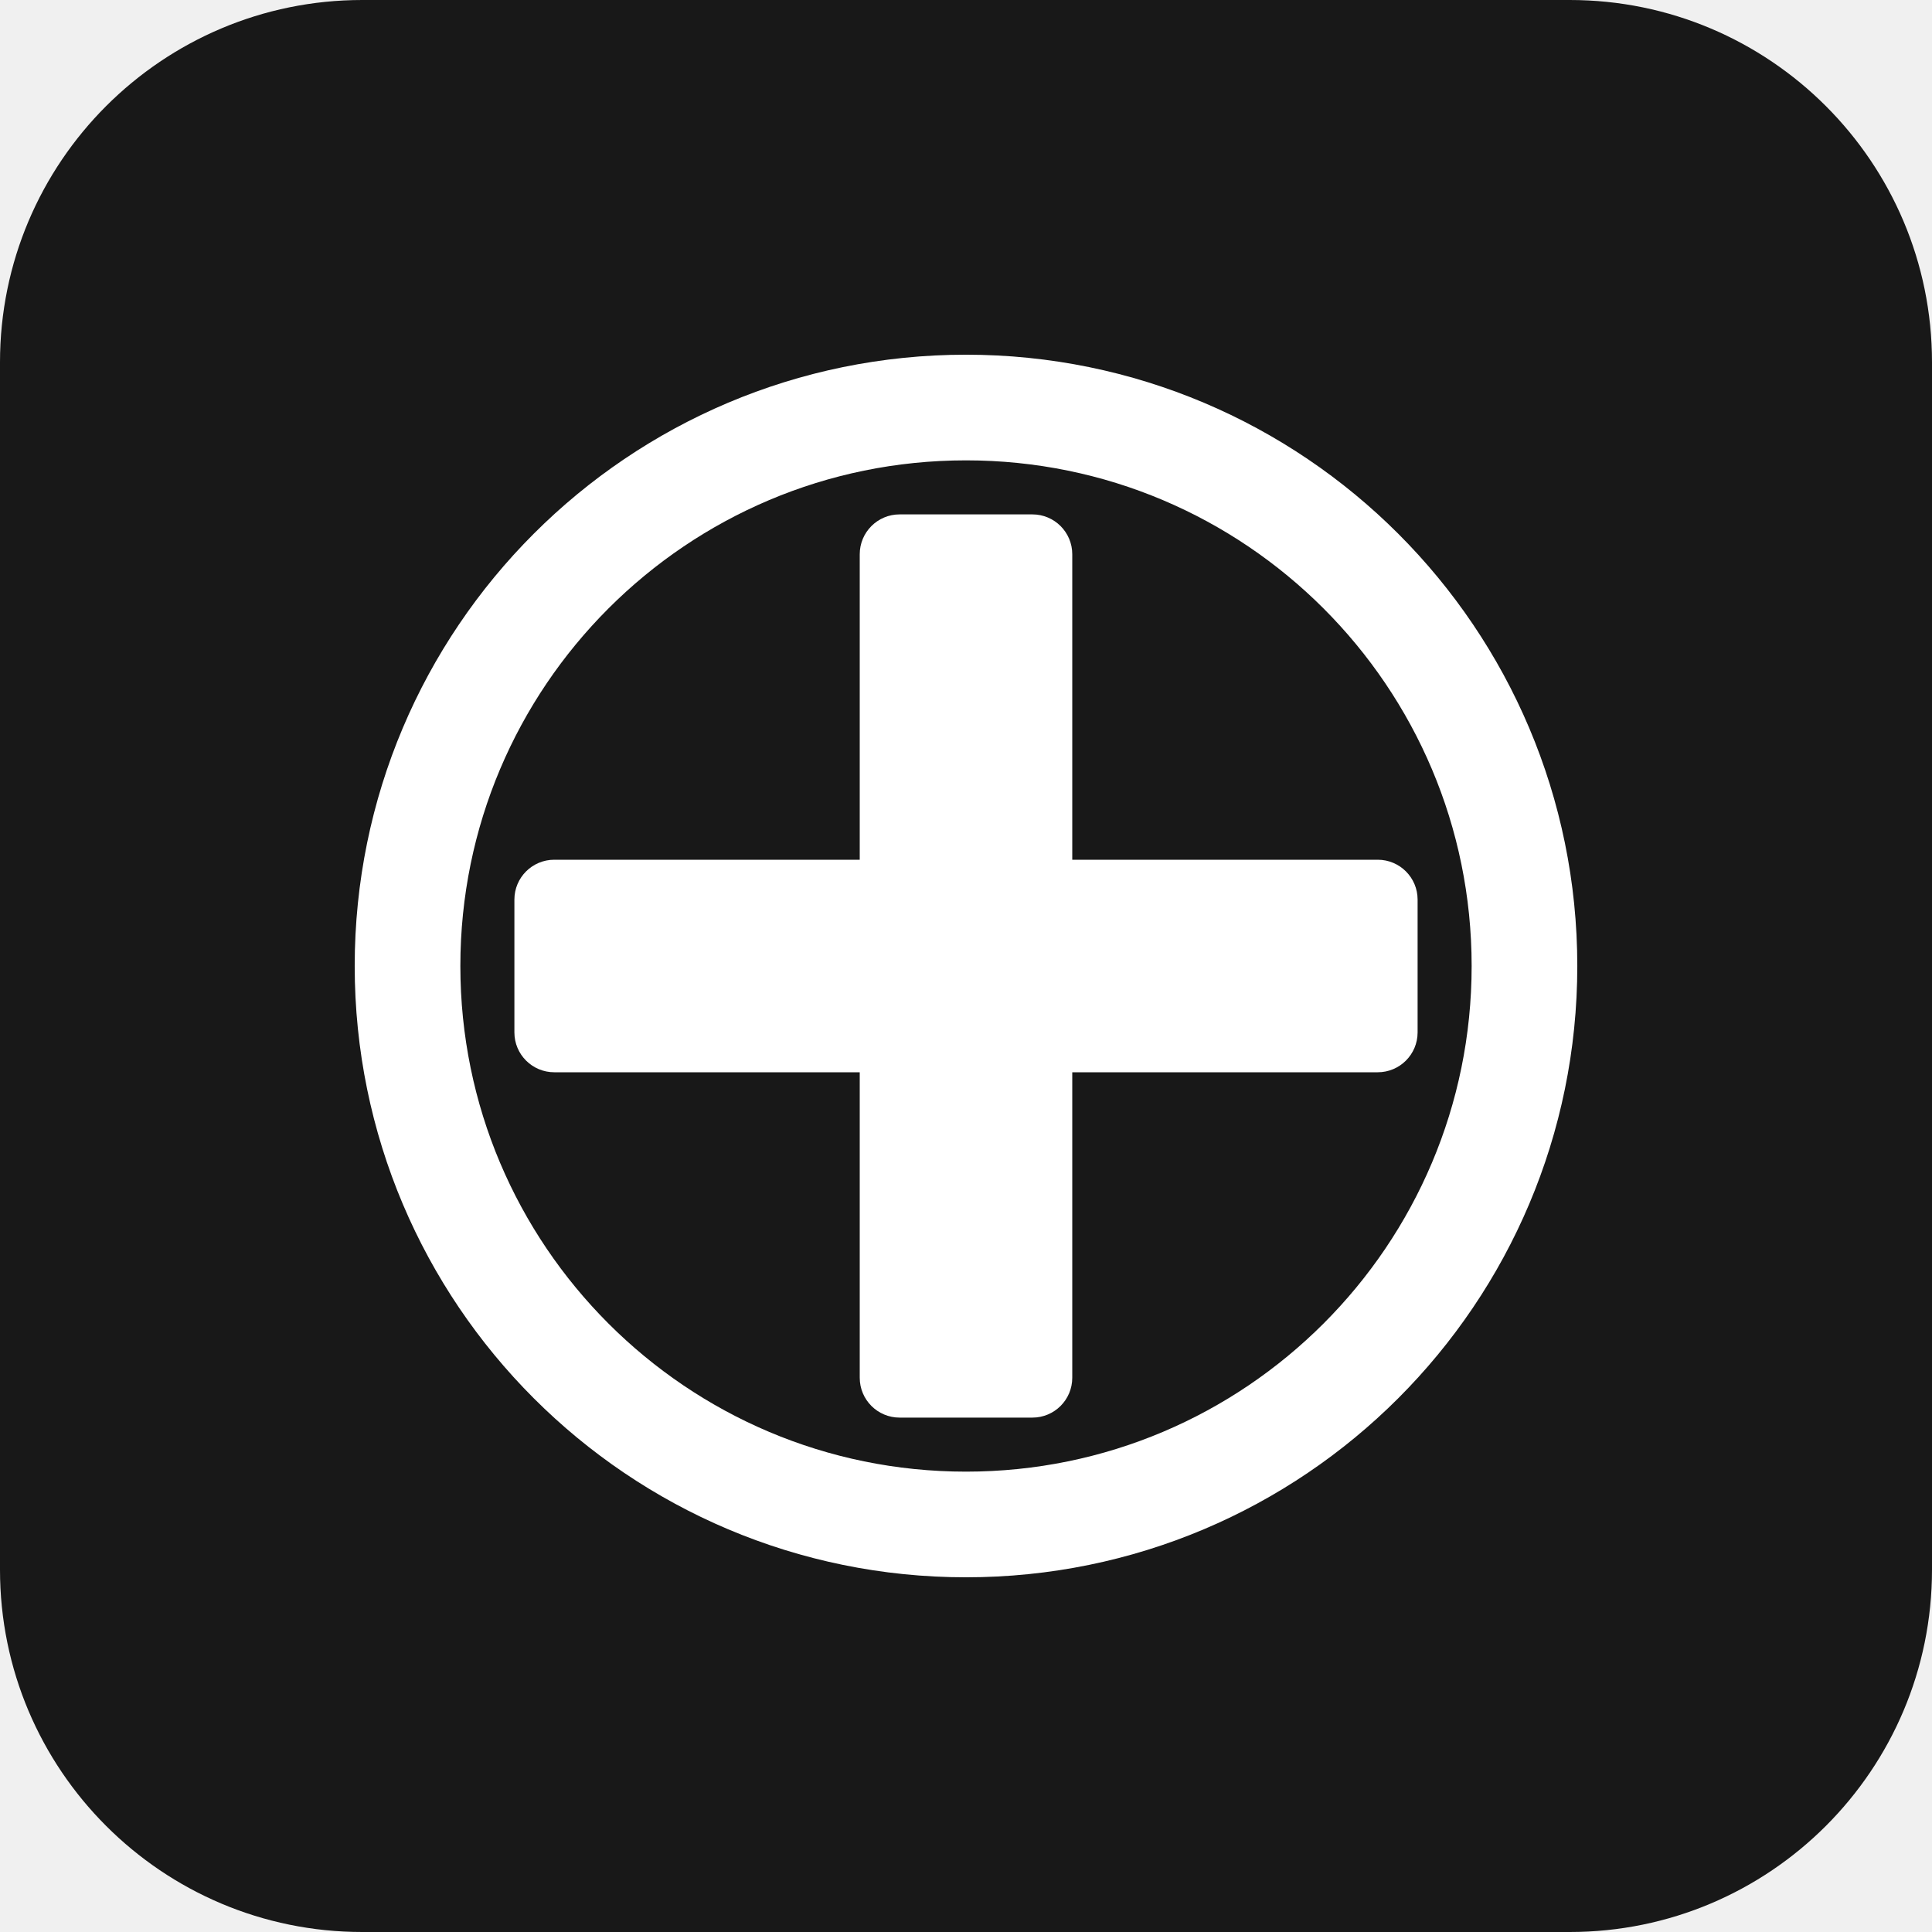
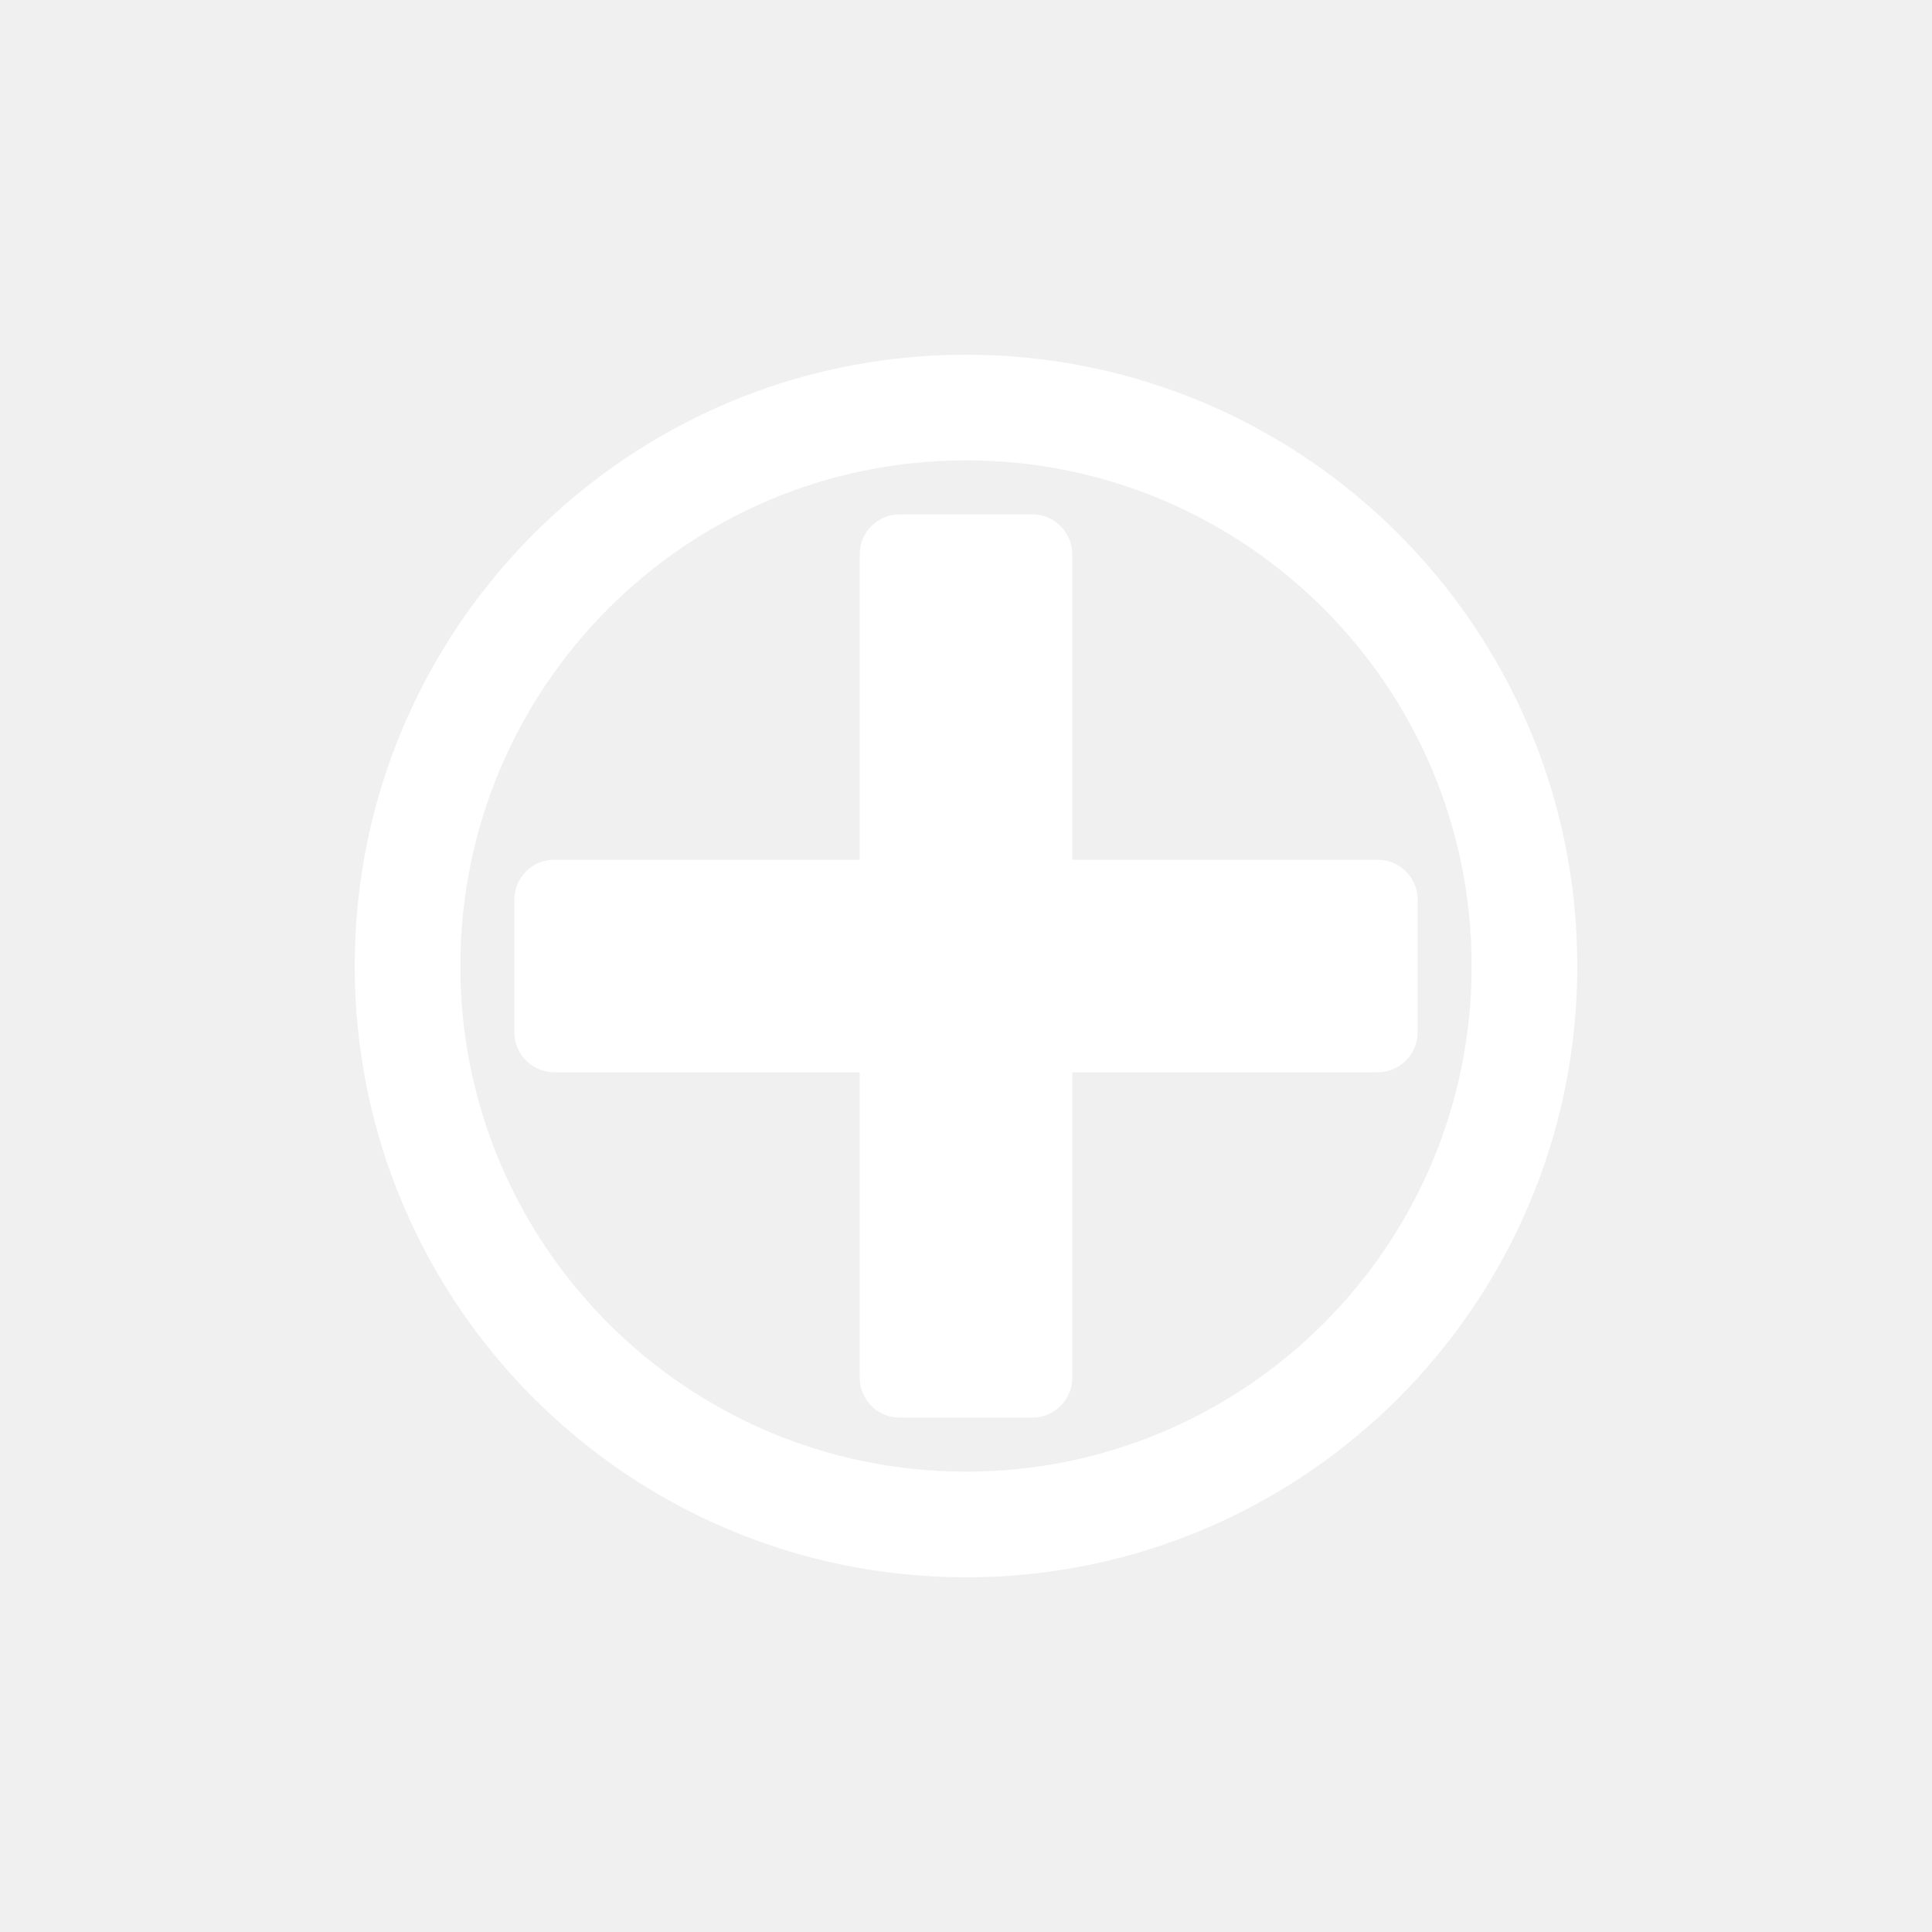
<svg xmlns="http://www.w3.org/2000/svg" viewBox="0 0 512 512">
-   <rect width="512" height="512" rx="96" ry="96" fill="#181818" />
  <circle cx="256" cy="256" r="148" fill="none" stroke="#ffffff" stroke-width="28" />
  <g transform="translate(256 256) scale(0.88) translate(-256 -256)">
    <rect x="224" y="120" width="64" height="272" rx="12" fill="#ffffff" />
    <rect x="120" y="224" width="272" height="64" rx="12" fill="#ffffff" />
  </g>
</svg>
